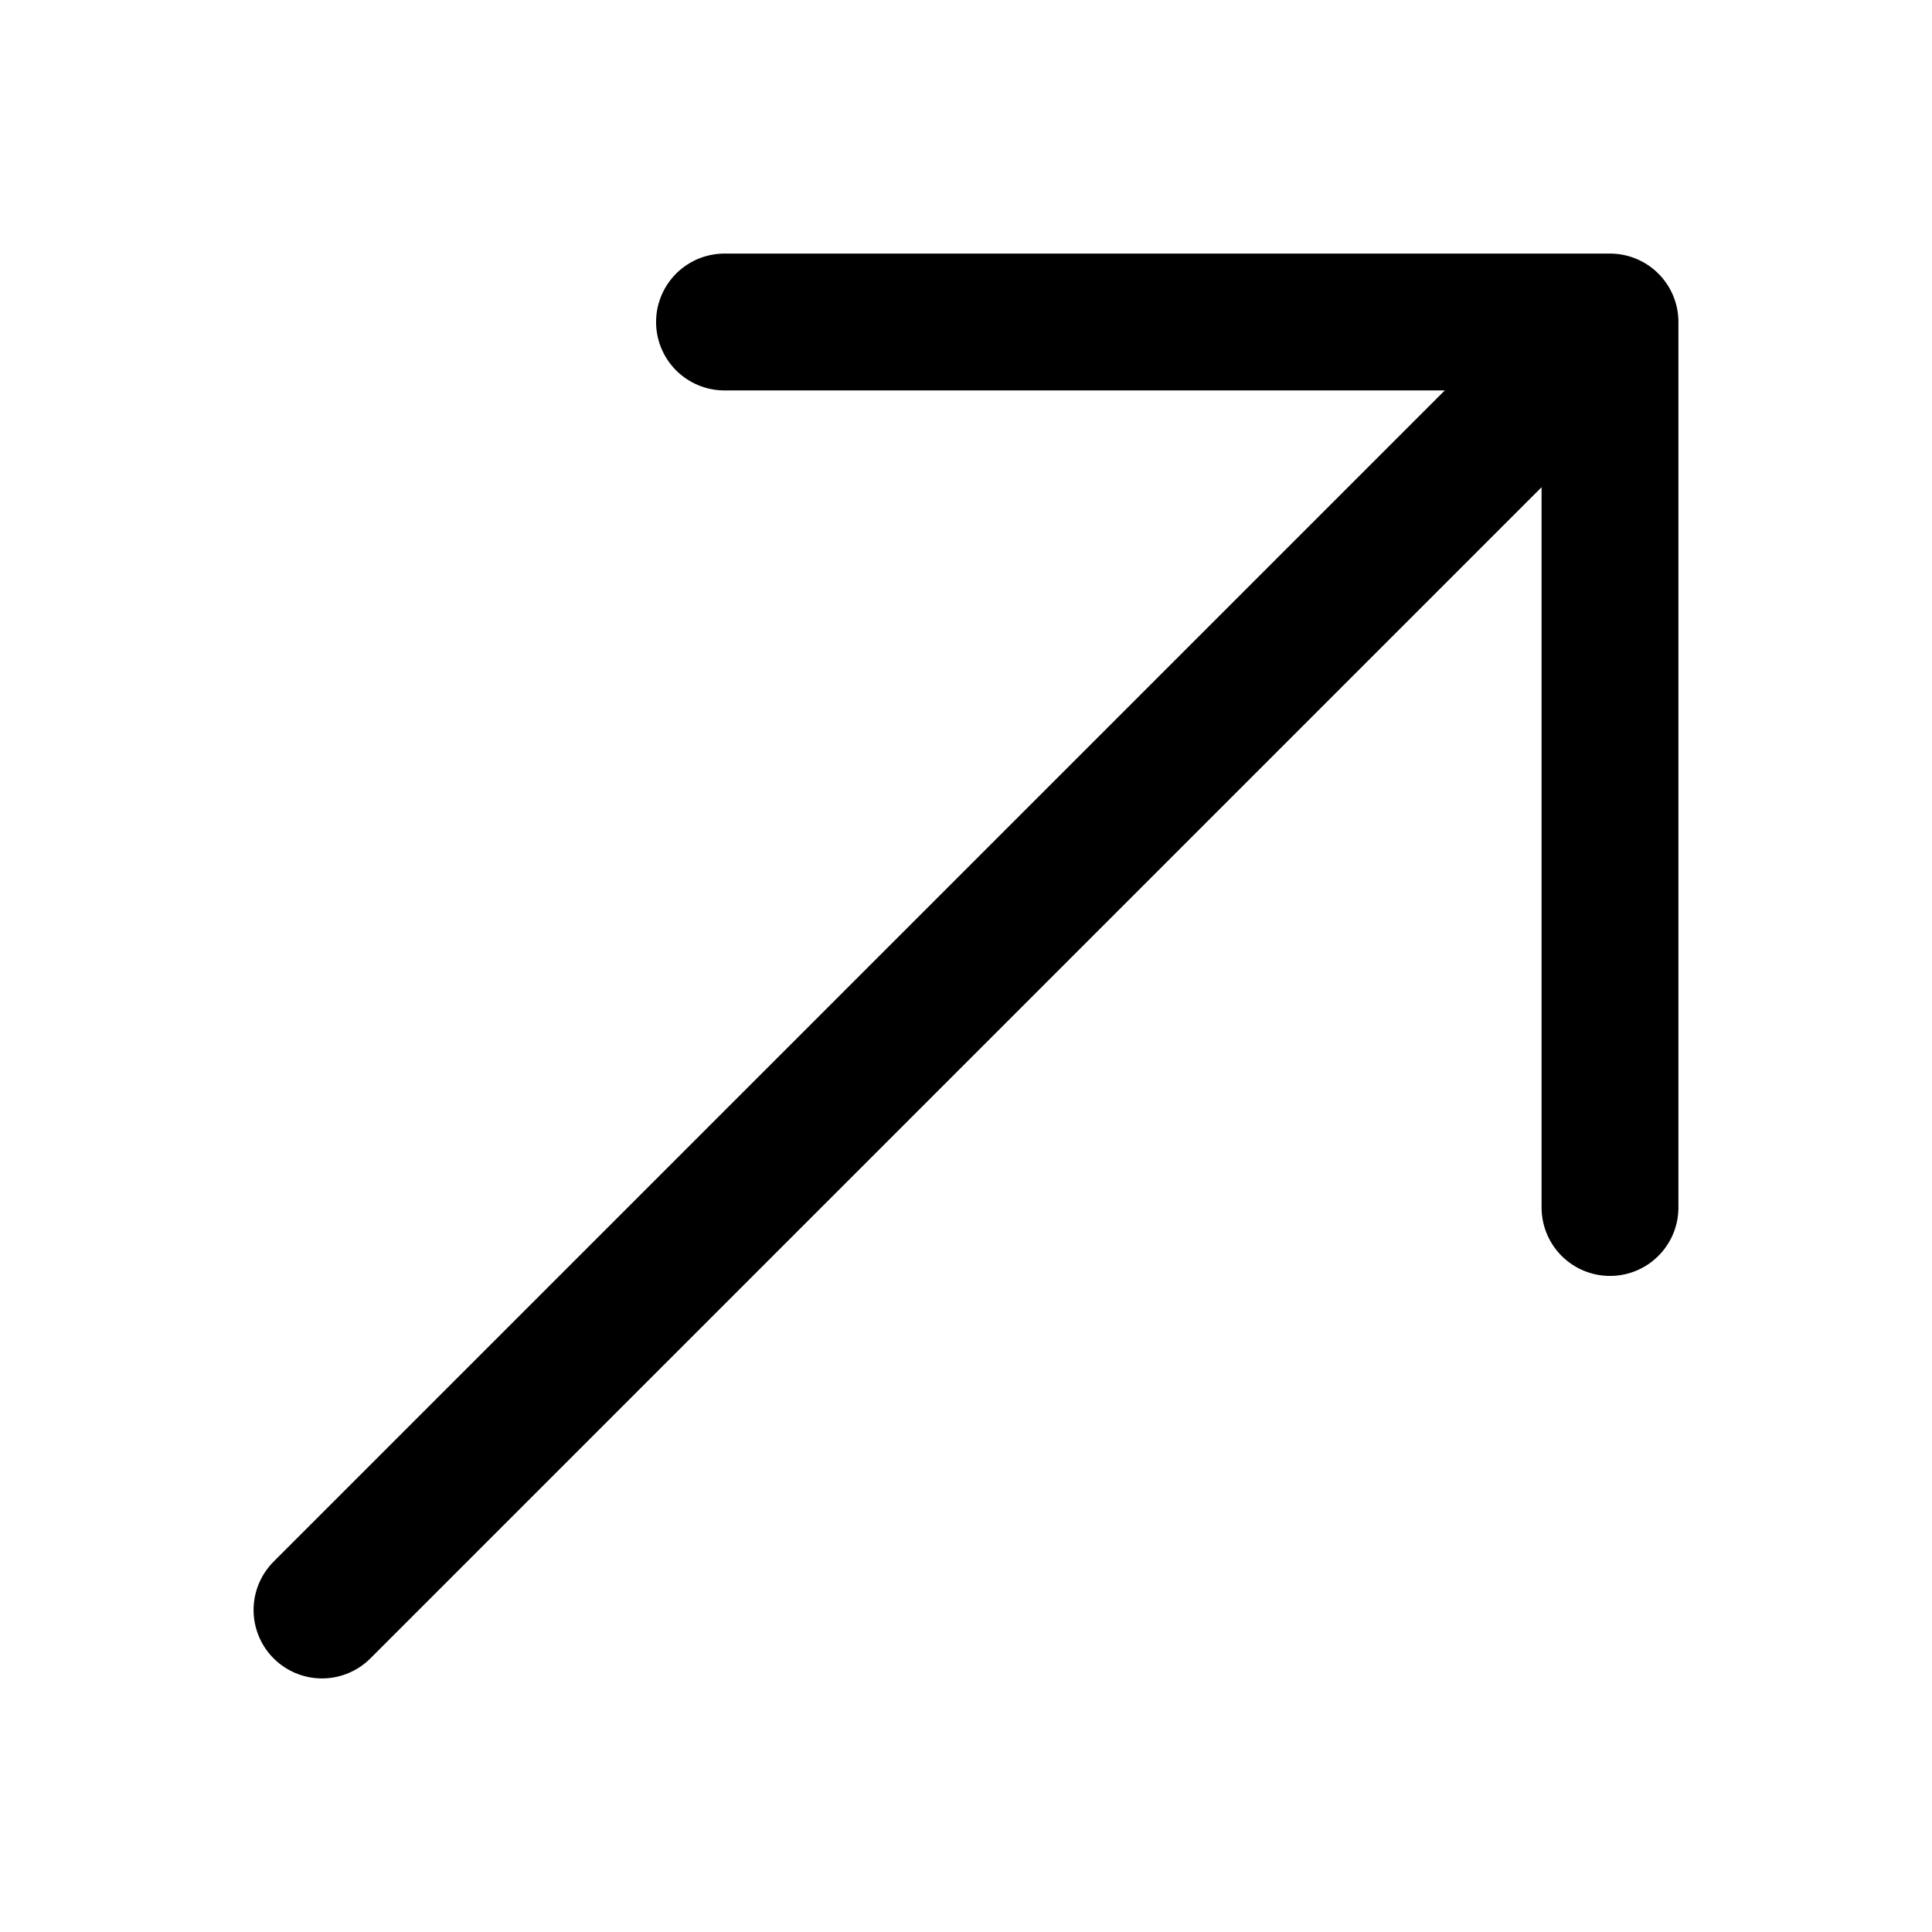
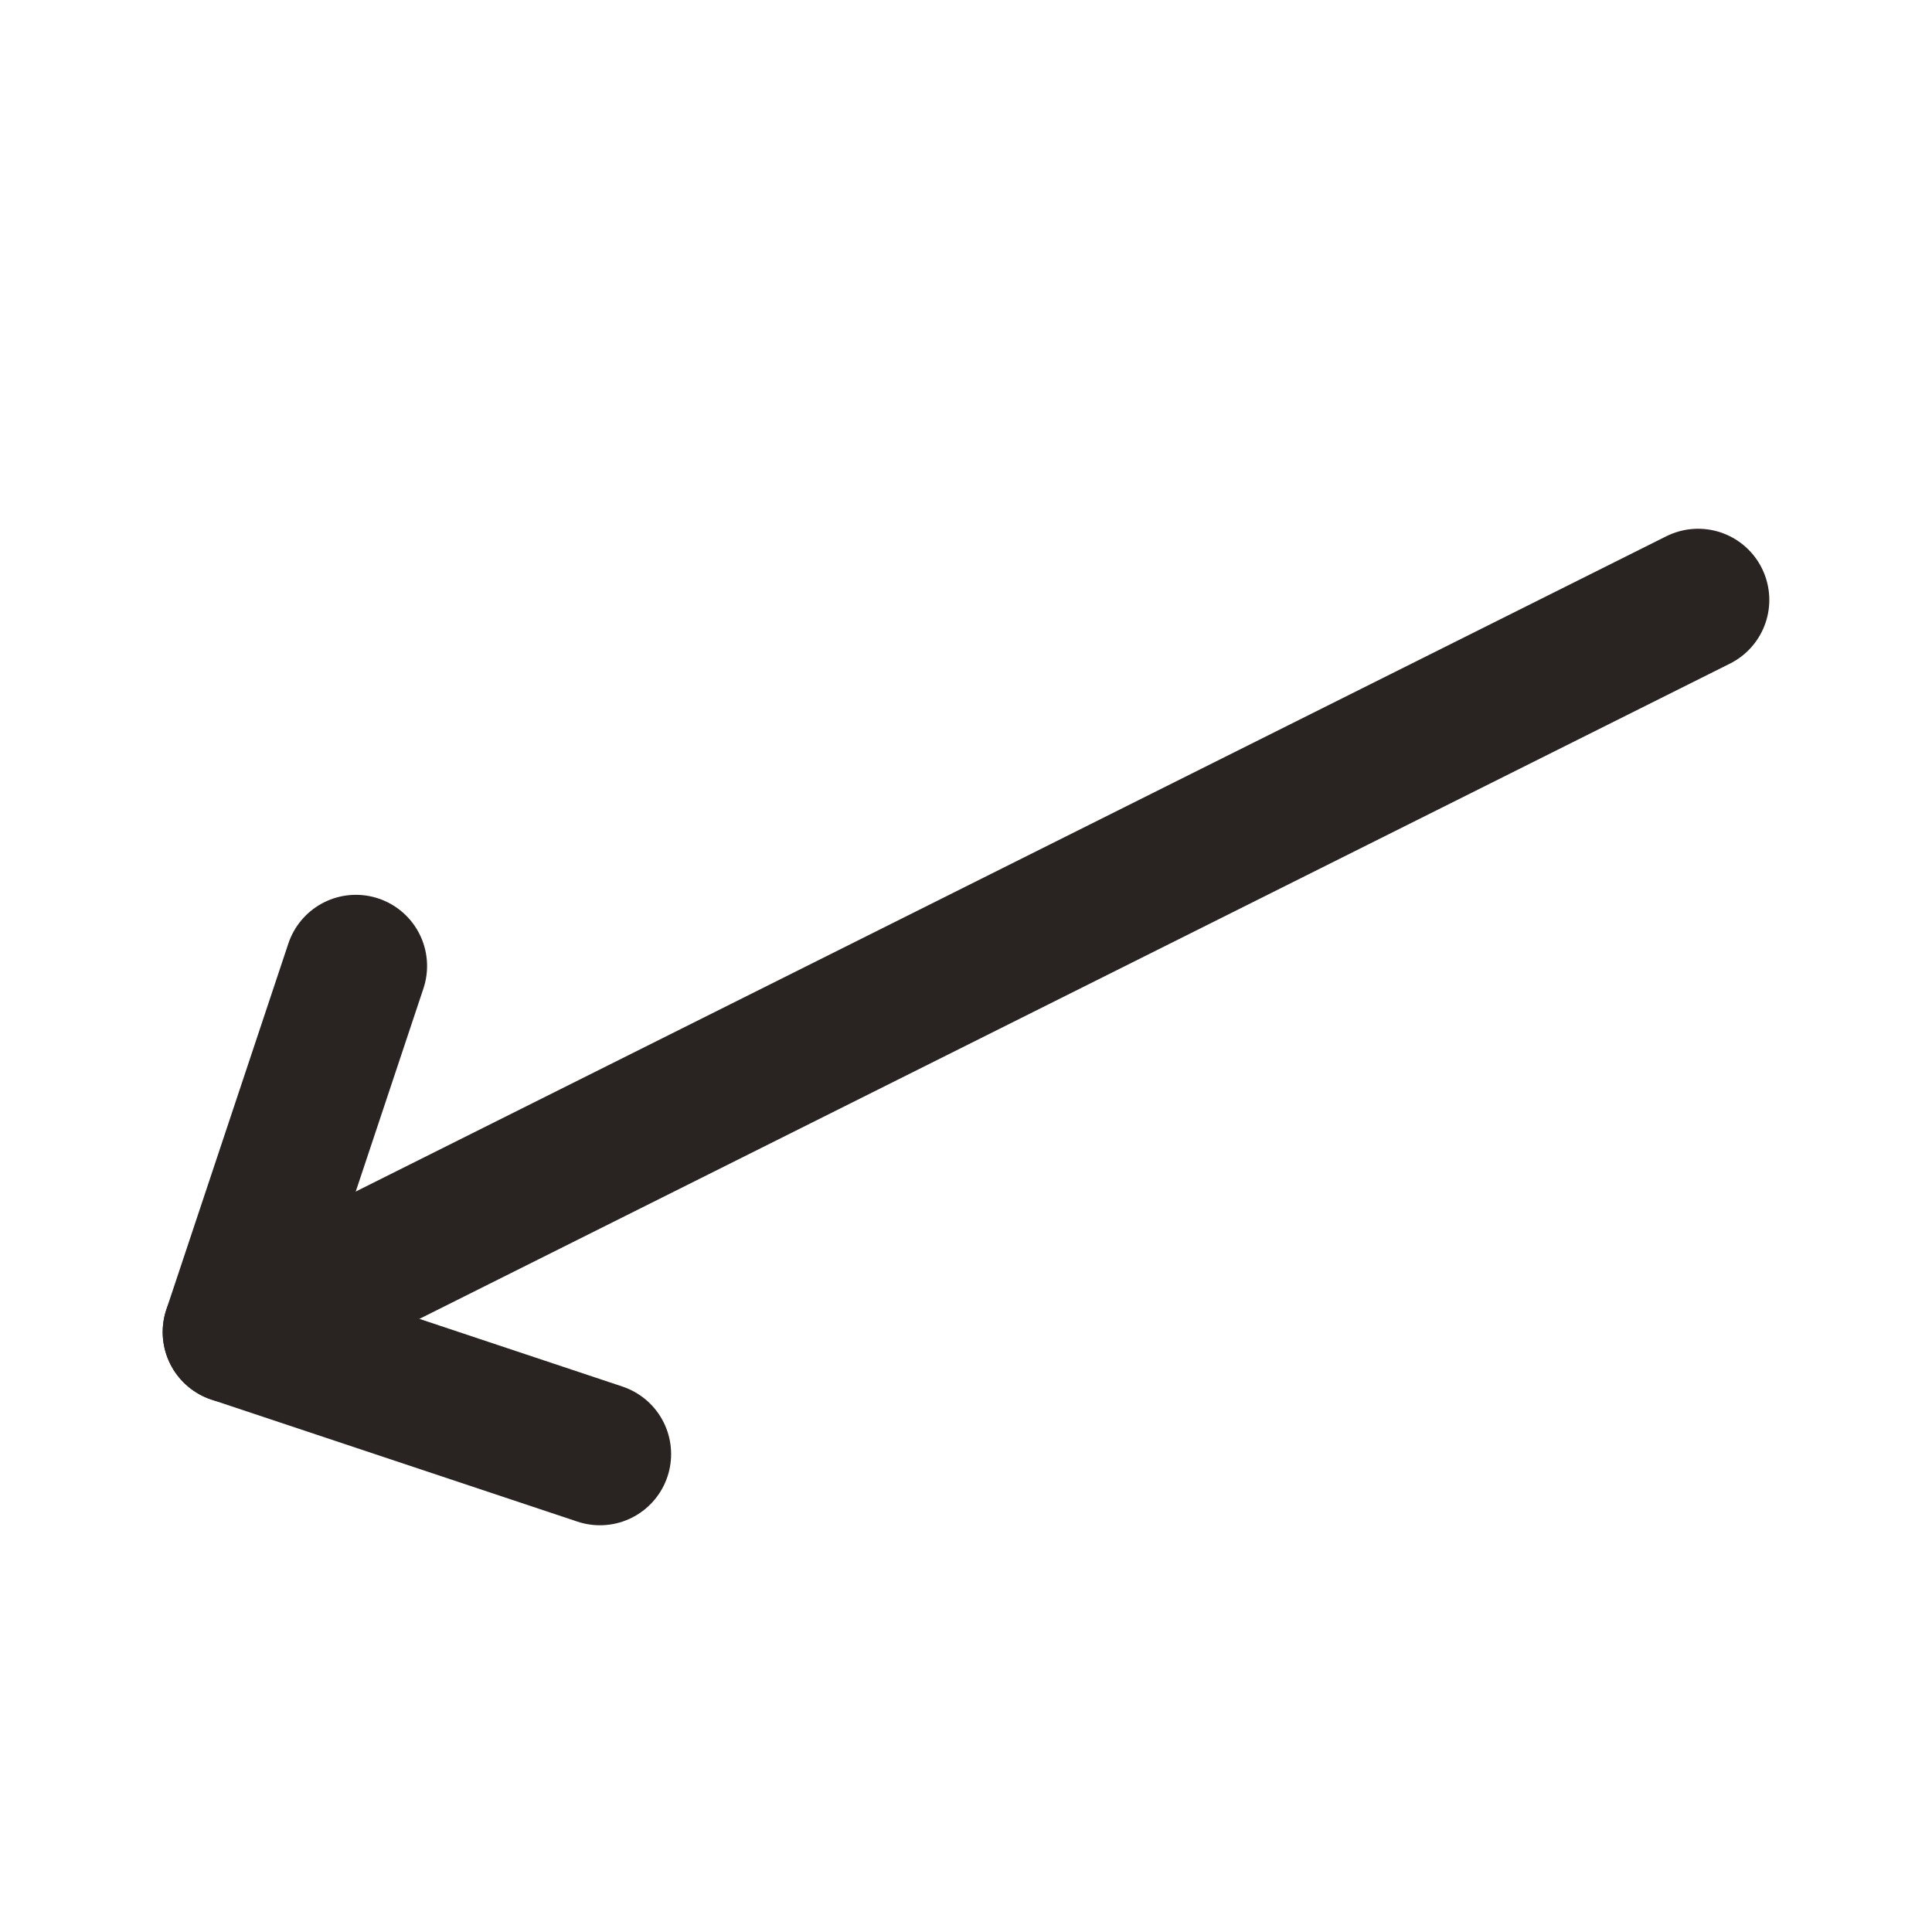
- <svg xmlns="http://www.w3.org/2000/svg" viewBox="0 0 24 24" fill="none" stroke="currentColor" stroke-width="1.7" stroke-linecap="round" stroke-linejoin="round">
-   <path d="M4 20 20 4M9 4h11v11" />
+ <svg xmlns="http://www.w3.org/2000/svg" version="1.1" id="svg1" width="190" height="190" viewBox="0 0 190 190" xml:space="preserve">
+   <defs id="defs1" />
+   <g id="g1">
+     <path id="path6" style="fill:none;stroke:#292422;stroke-width:14;stroke-linecap:round;stroke-linejoin:round;stroke-dasharray:none;stroke-opacity:1;paint-order:markers fill stroke" d="M 59,143 23,131 35,95" />
+     <path style="fill:none;stroke:#292422;stroke-width:14;stroke-linecap:round;stroke-linejoin:round;stroke-dasharray:none;stroke-opacity:1;paint-order:markers fill stroke" d="M 23,131 167,59" id="path7" />
+   </g>
</svg>
